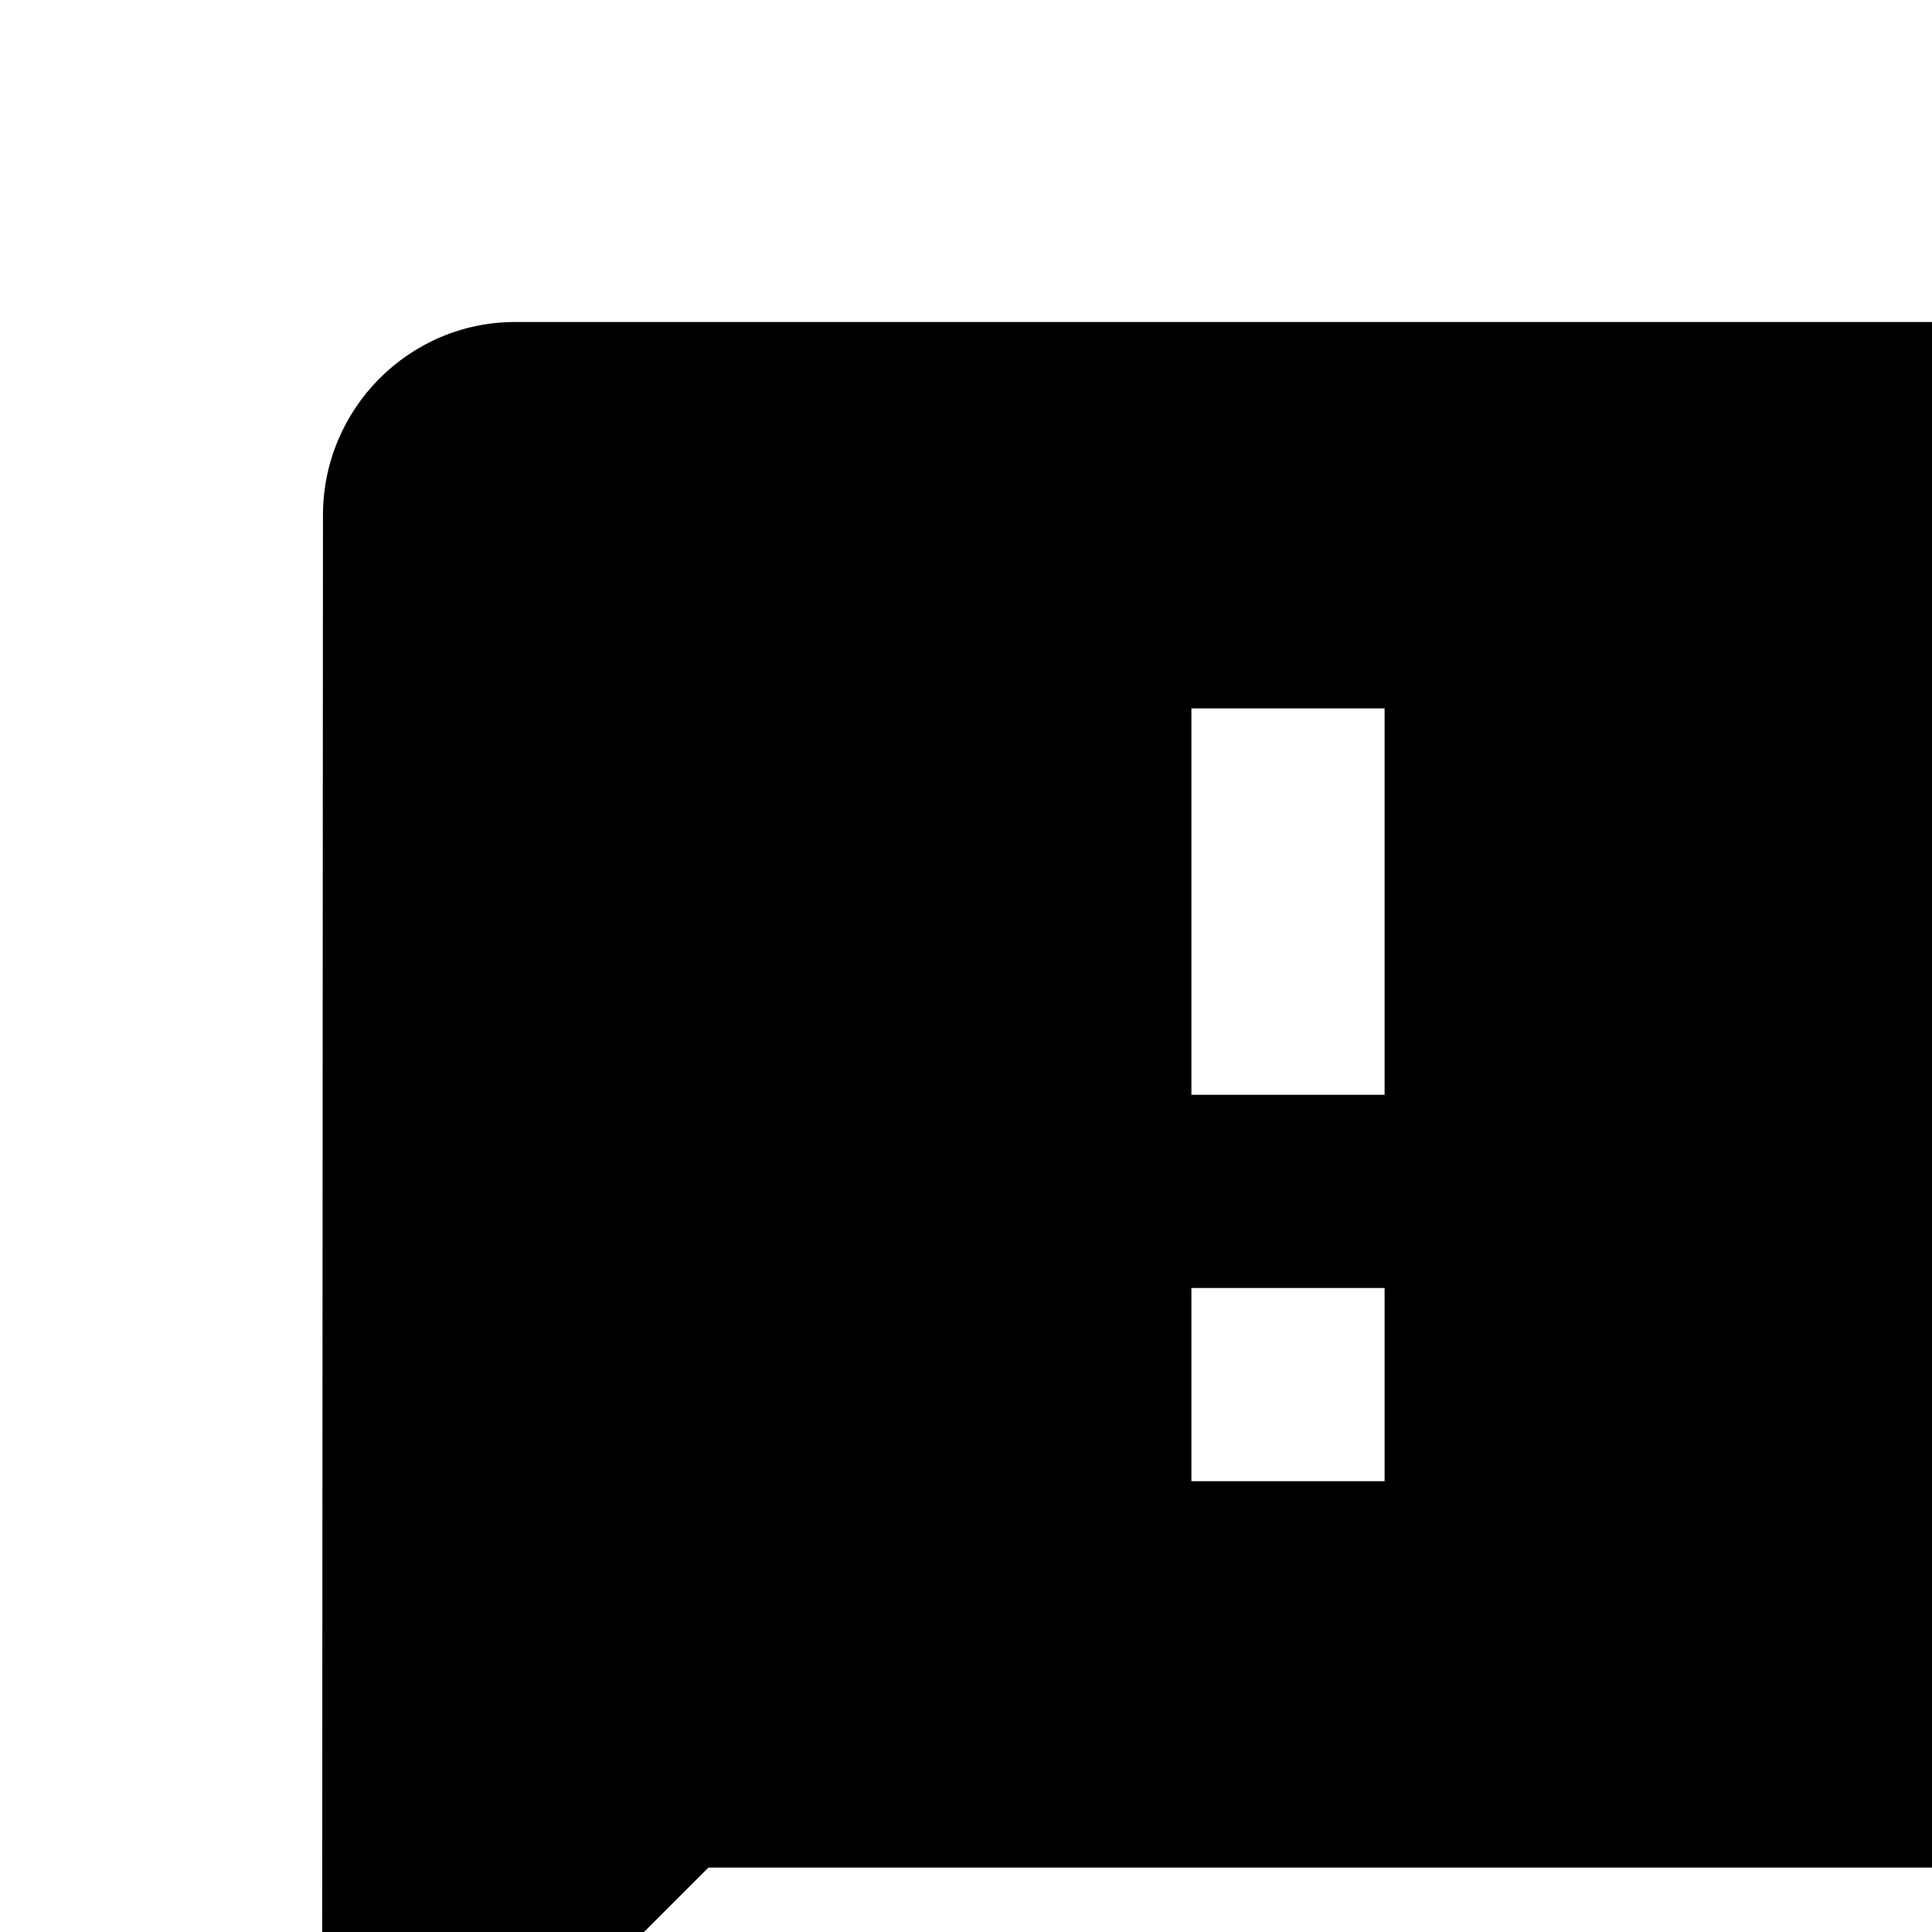
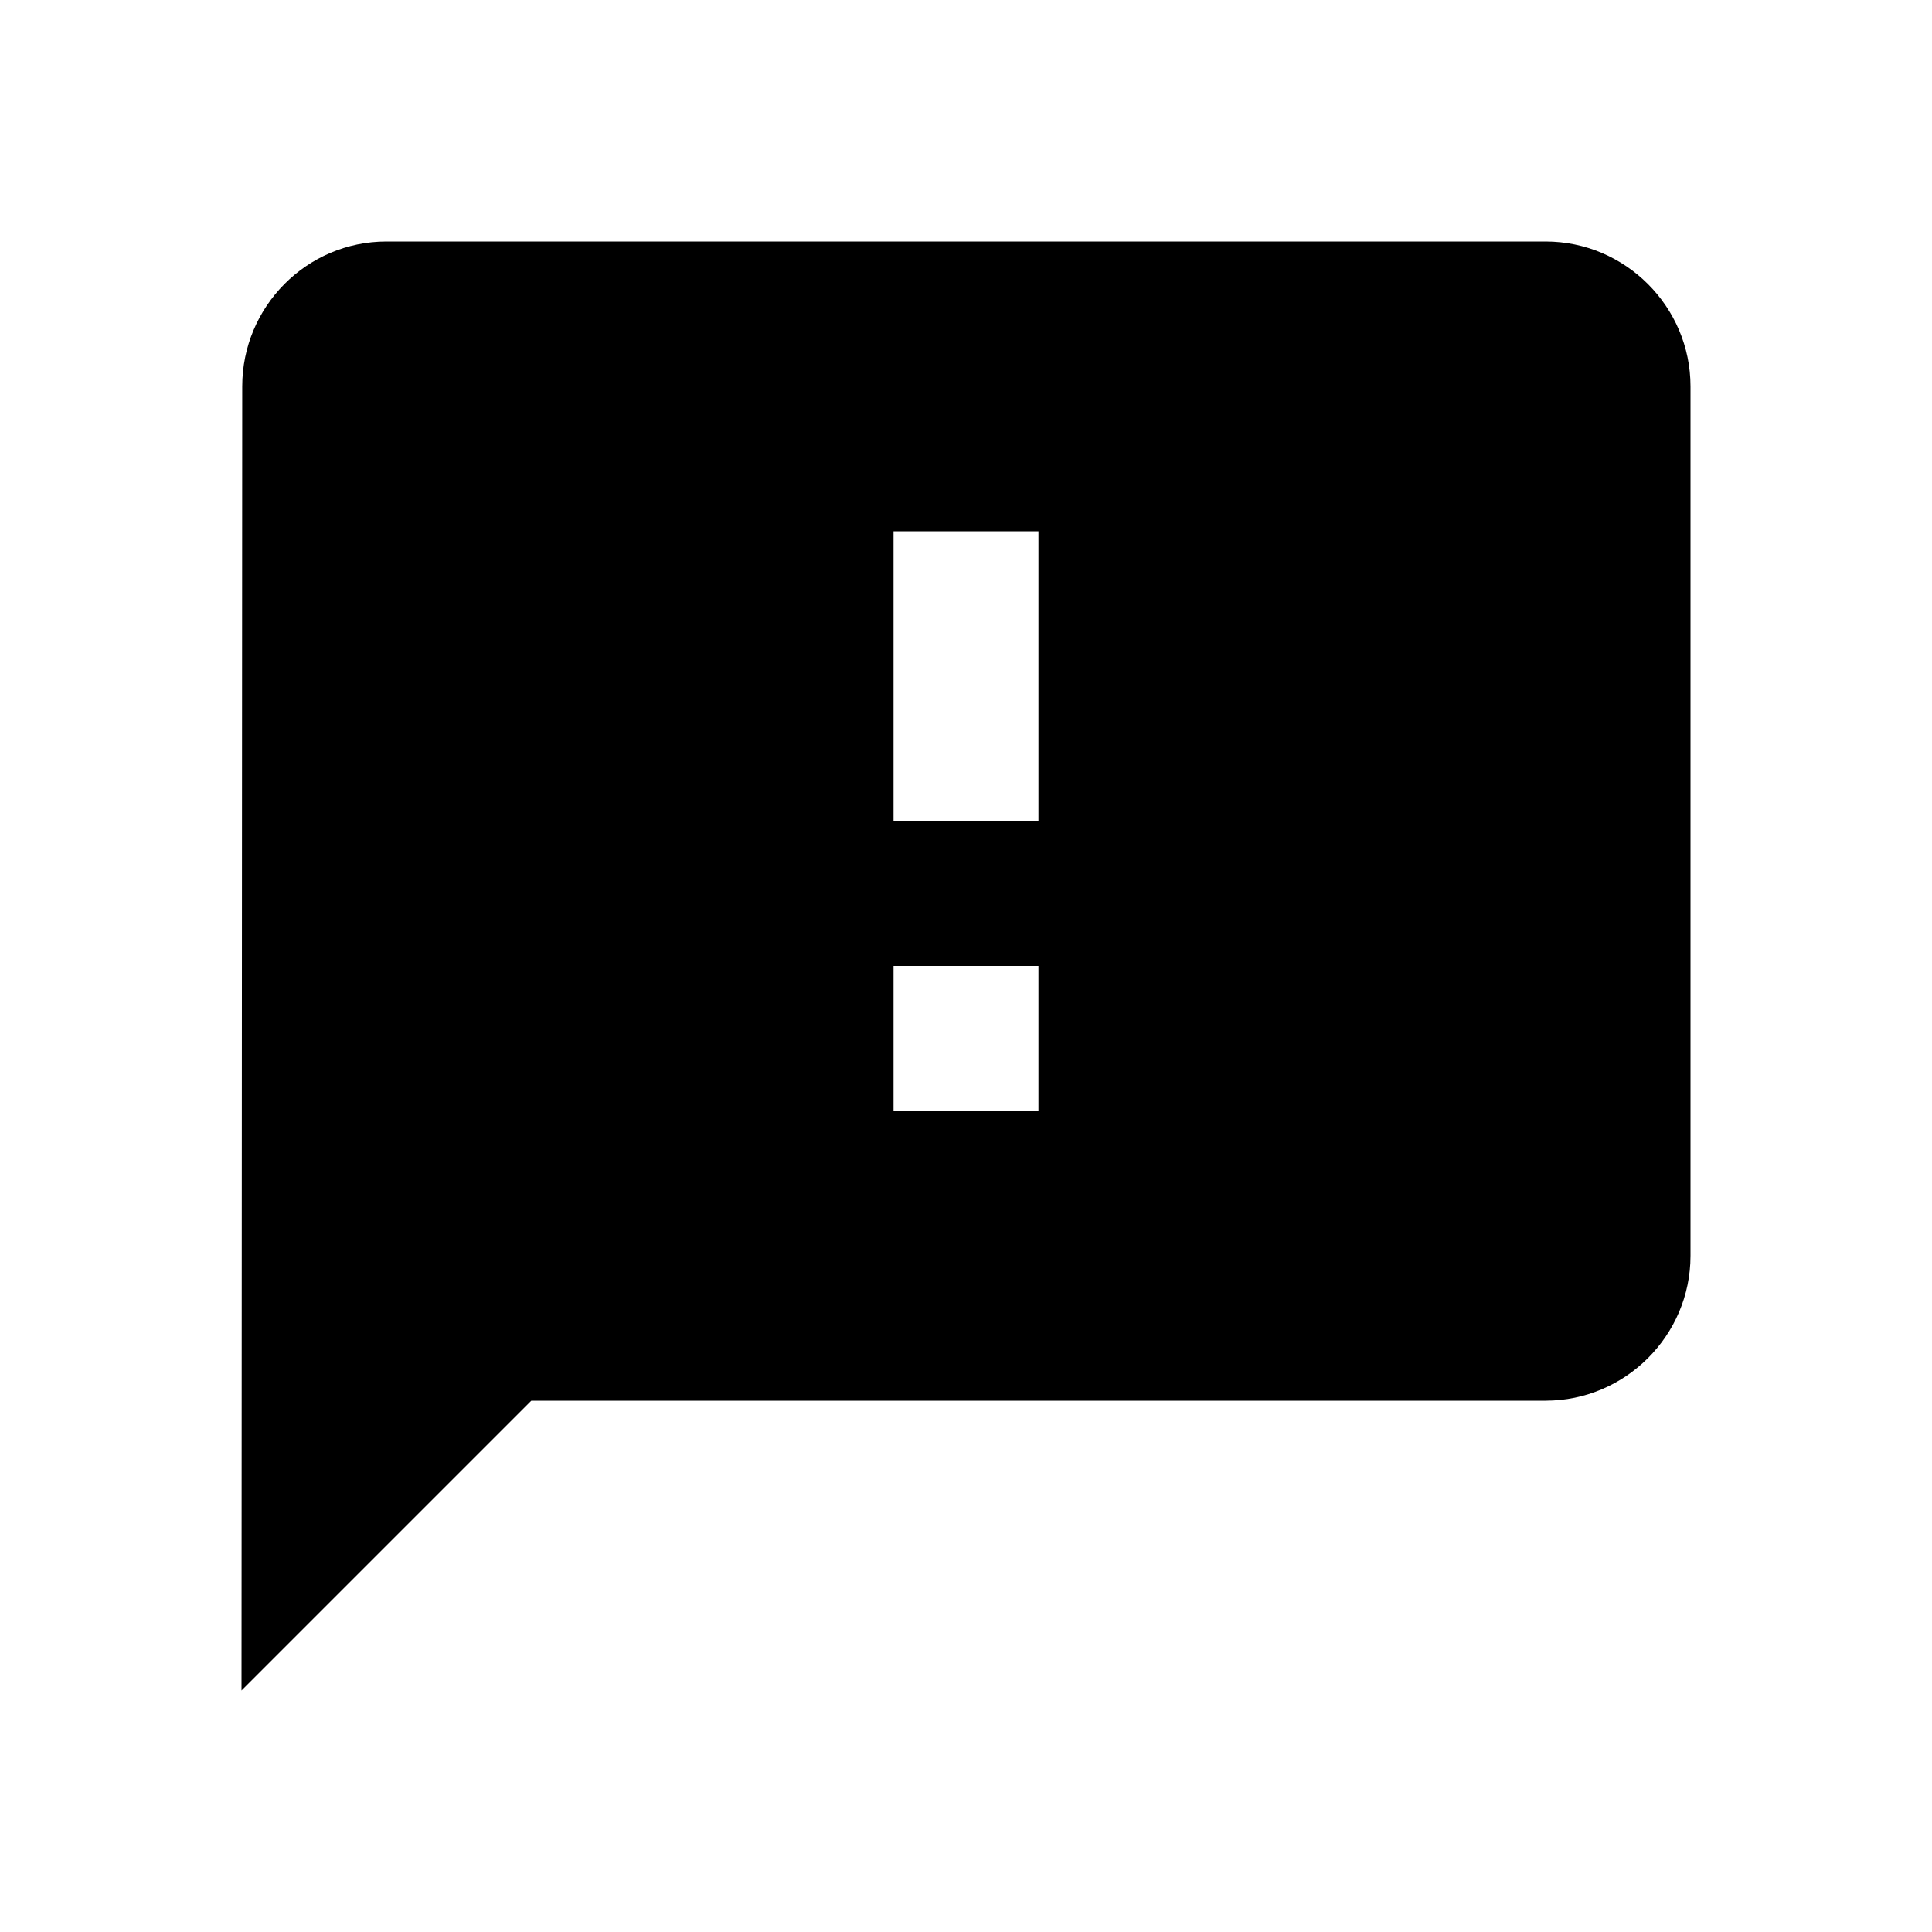
- <svg xmlns="http://www.w3.org/2000/svg" viewBox="null" version="1.1">
+ <svg xmlns="http://www.w3.org/2000/svg" viewBox="0 0 32 32" version="1.1">
  <path d="M25.6 4h-19.2c-1.32 0-2.388 1.080-2.388 2.4l-0.012 21.6 4.8-4.8h16.8c1.32 0 2.4-1.080 2.4-2.4v-14.4c0-1.32-1.080-2.4-2.4-2.4zM17.2 18.4h-2.4v-2.4h2.4v2.4zM17.2 13.6h-2.4v-4.8h2.4v4.8z" />
</svg>
